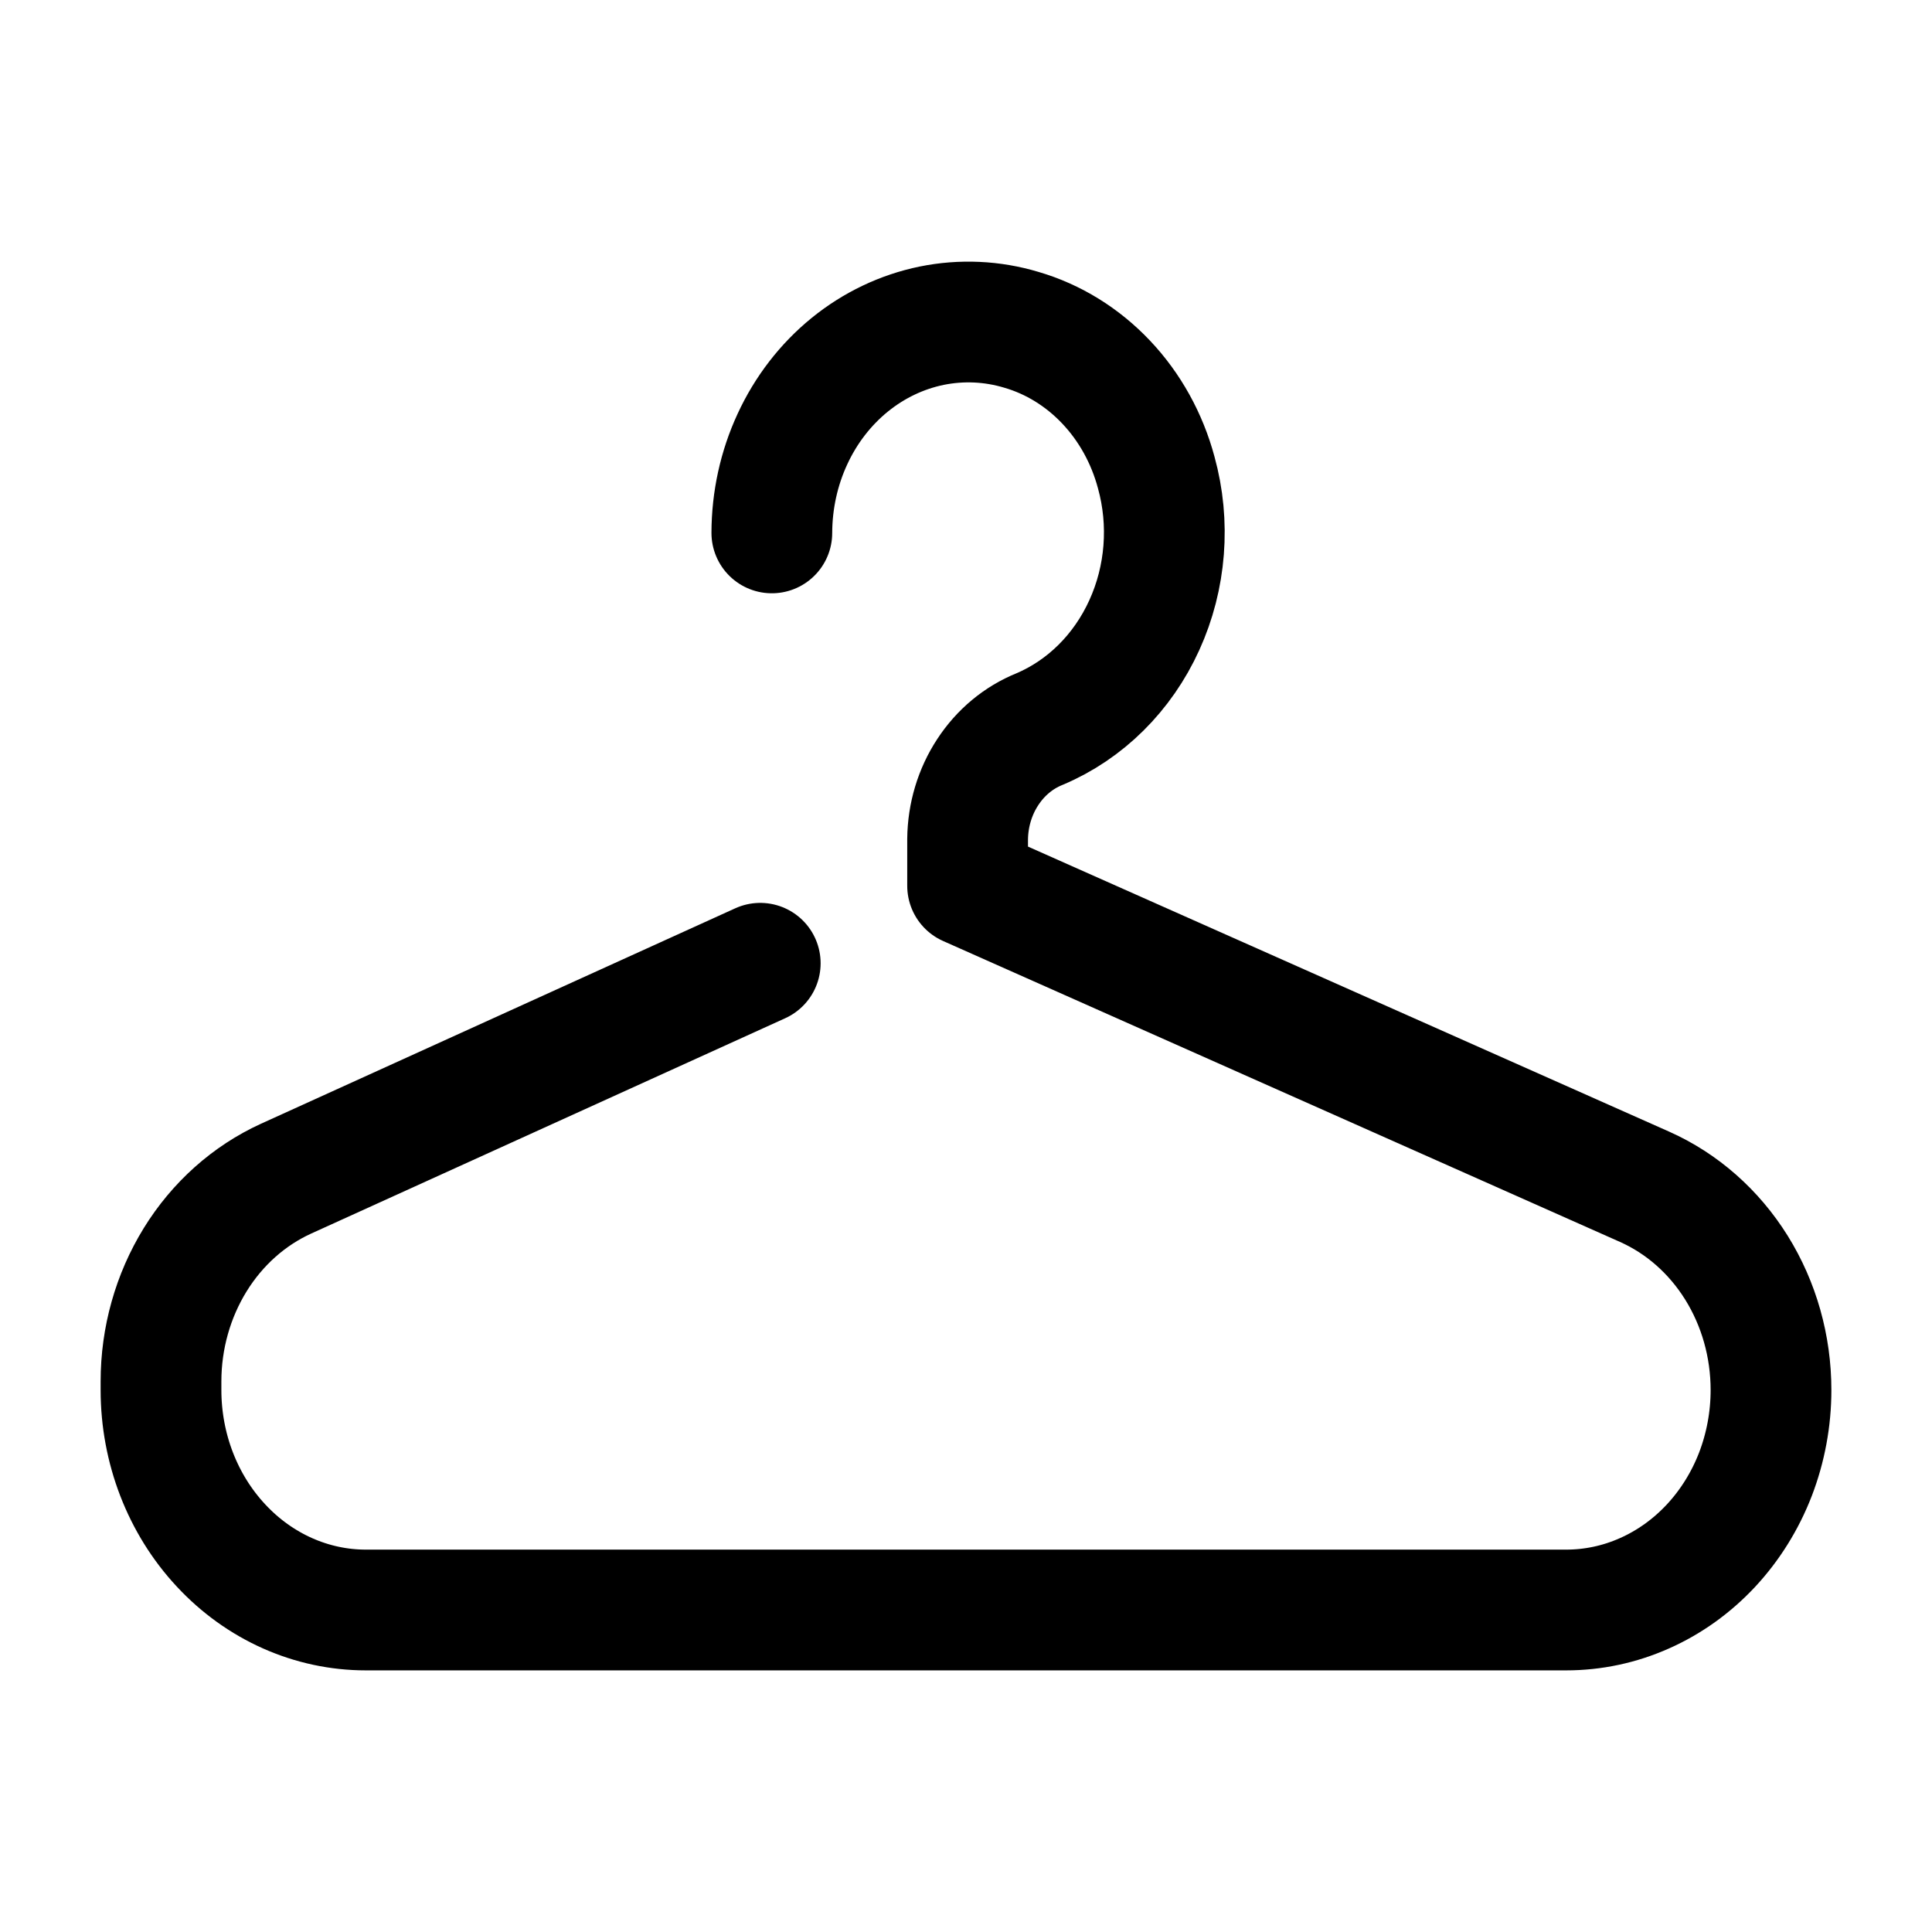
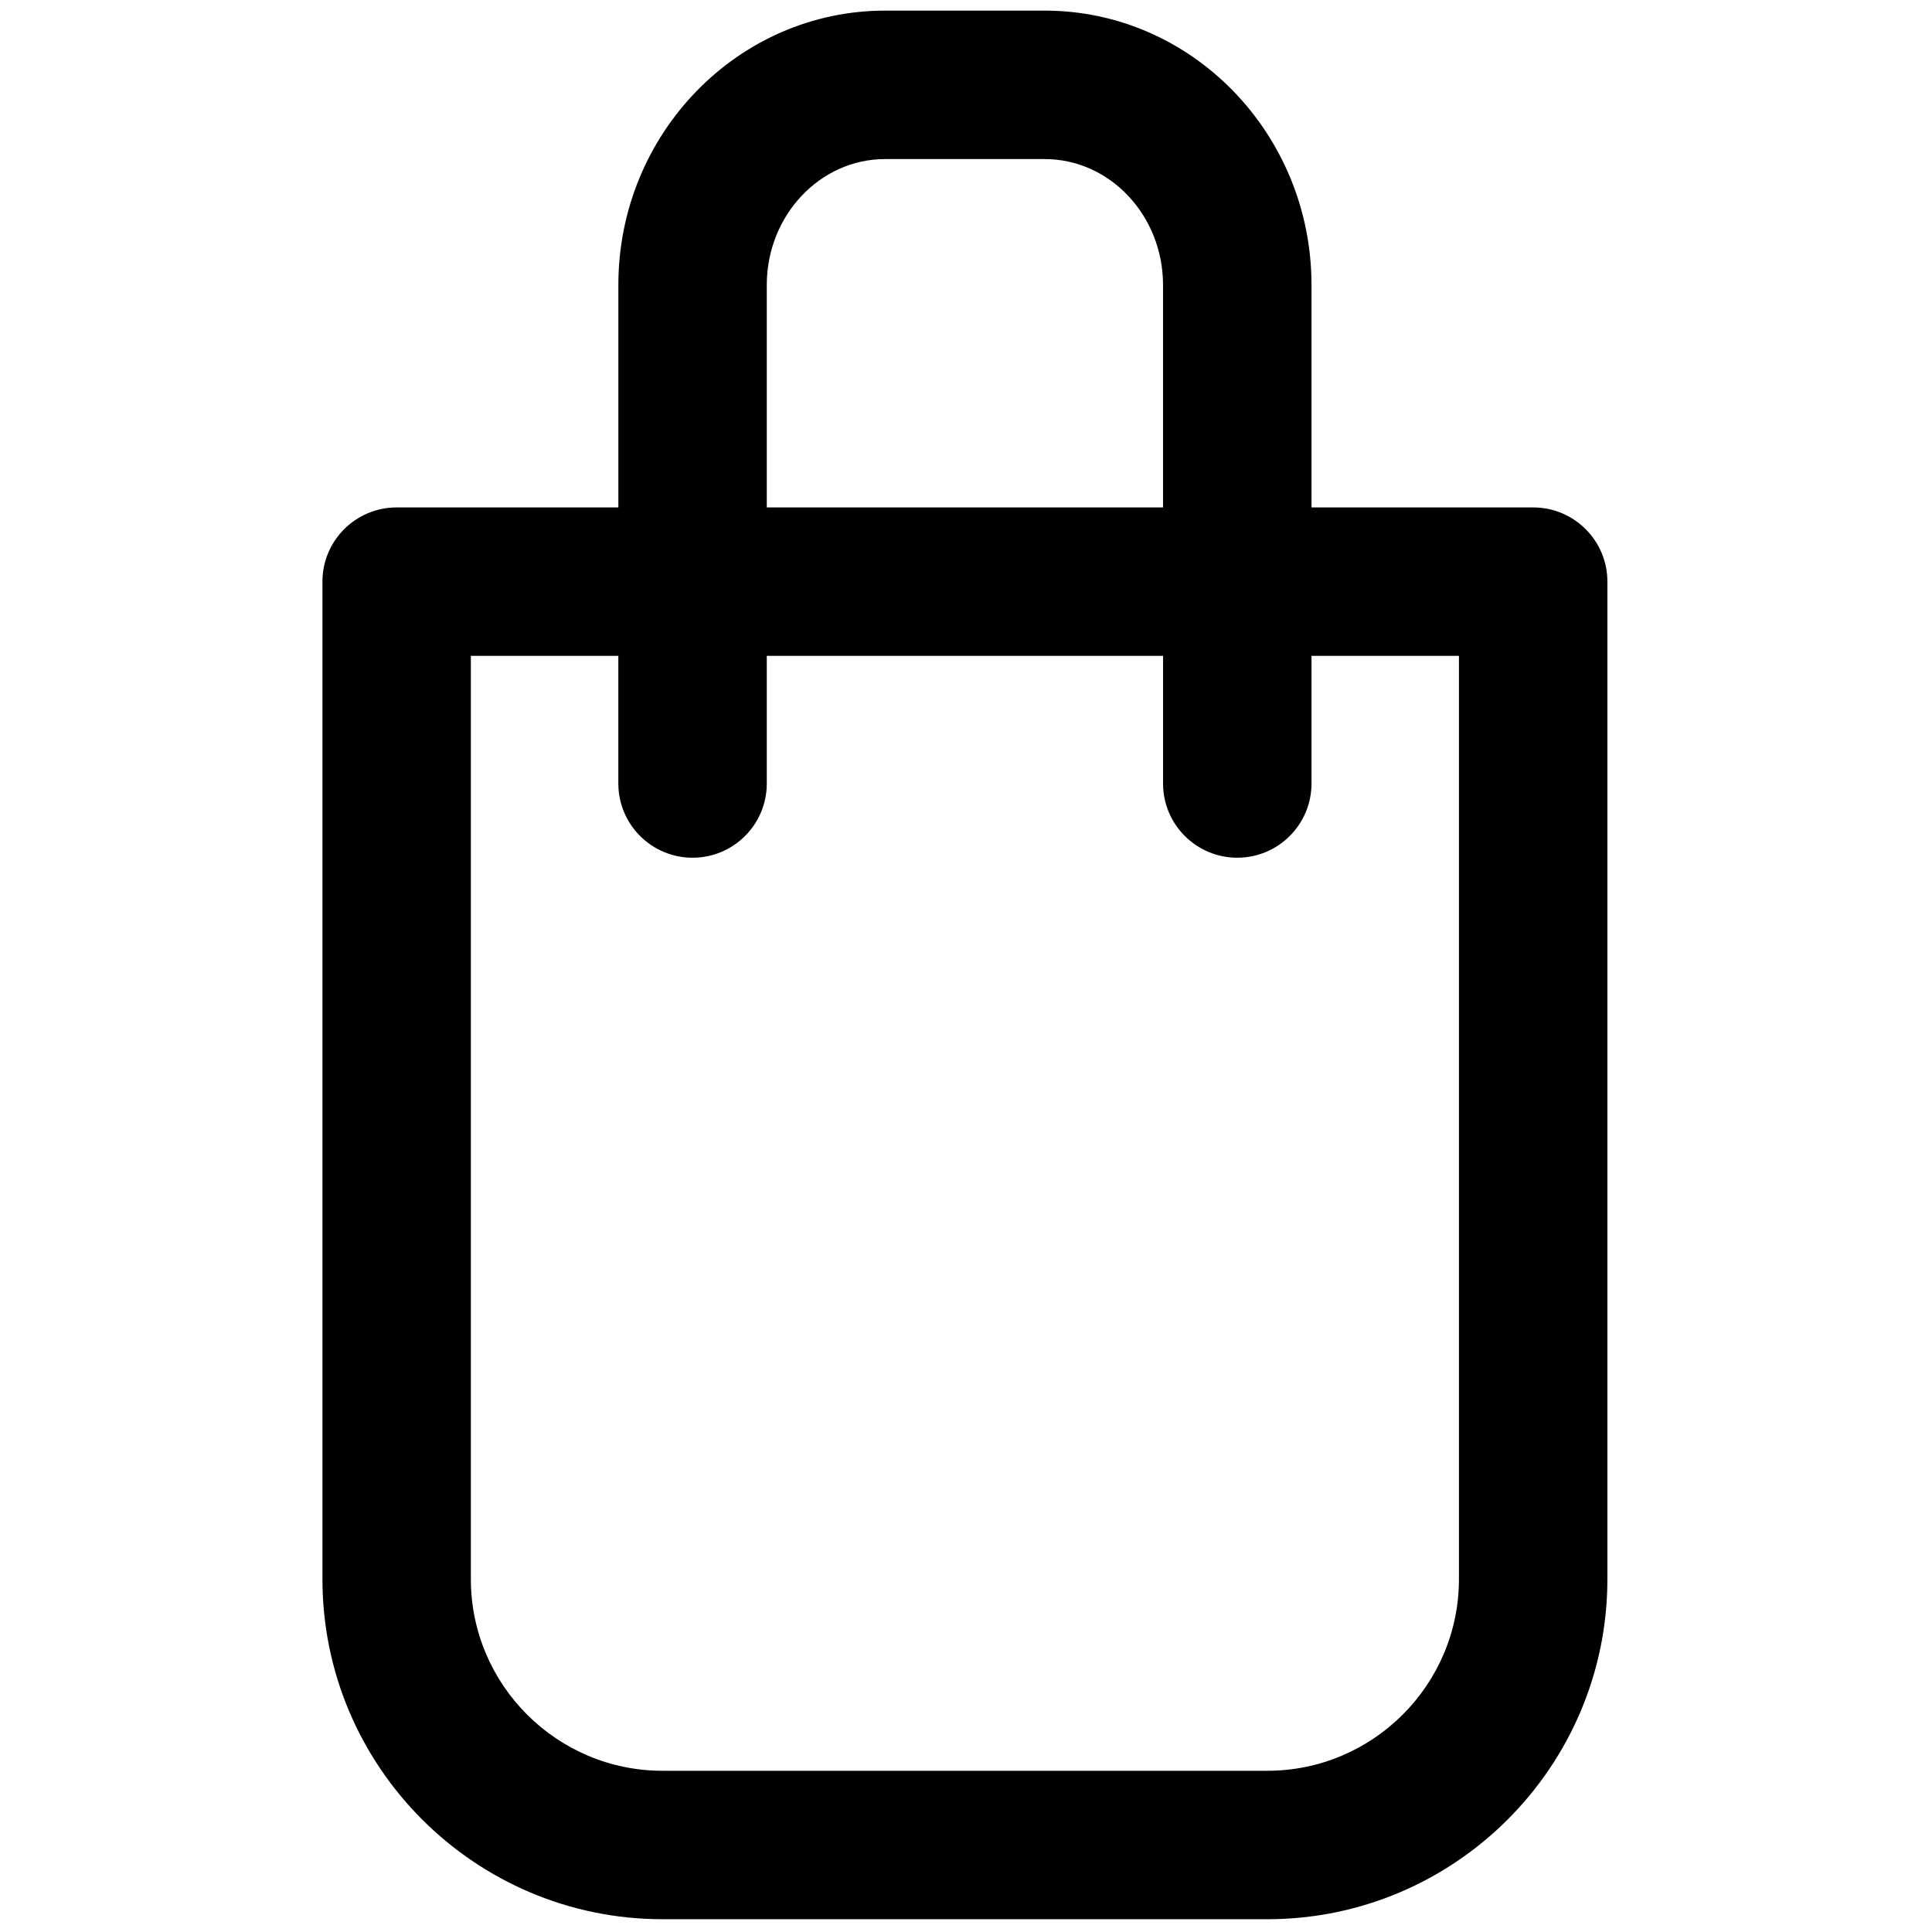
- <svg xmlns="http://www.w3.org/2000/svg" width="24" height="24" viewBox="0 0 24 24" fill="none">
-   <path d="M9.444 11.966L3.553 14.642C3.093 14.852 2.7 15.202 2.424 15.65C2.148 16.098 2 16.623 2 17.16V17.267C2 17.992 2.268 18.687 2.746 19.199C3.223 19.712 3.87 20 4.545 20H19.455C19.789 20 20.12 19.93 20.429 19.792C20.738 19.655 21.018 19.454 21.255 19.2C21.491 18.946 21.679 18.645 21.807 18.313C21.934 17.982 22 17.626 22 17.267C22 16.726 21.851 16.198 21.571 15.748C21.291 15.299 20.894 14.949 20.428 14.742L12.02 11.004V10.424C12.023 10.126 12.11 9.836 12.27 9.592C12.429 9.348 12.653 9.162 12.913 9.057C13.482 8.817 13.947 8.356 14.215 7.766C14.484 7.176 14.537 6.499 14.363 5.869C14.249 5.444 14.035 5.058 13.742 4.748C13.448 4.437 13.086 4.213 12.688 4.097C12.326 3.988 11.944 3.971 11.574 4.046C11.204 4.122 10.855 4.288 10.555 4.532C10.255 4.776 10.011 5.092 9.844 5.454C9.676 5.816 9.589 6.215 9.588 6.62" stroke="black" stroke-width="1.5" stroke-linecap="round" stroke-linejoin="round" />
+ <svg xmlns="http://www.w3.org/2000/svg" version="1.1" width="256" height="256" viewBox="0 0 256 256" xml:space="preserve">
+   <defs>
+ </defs>
+   <g style="stroke: none; stroke-width: 0; stroke-dasharray: none; stroke-linecap: butt; stroke-linejoin: miter; stroke-miterlimit: 10; fill: none; fill-rule: nonzero; opacity: 1;" transform="translate(1.406593 1.406593) scale(2.81 2.81)">
+     <path d="M 71.796 23.427 H 61.343 v -10.49 C 61.343 5.804 55.699 0 48.762 0 h -7.523 c -6.937 0 -12.581 5.804 -12.581 12.937 v 10.49 H 18.204 c -1.933 0 -3.5 1.567 -3.5 3.5 v 47.037 C 14.704 82.807 21.897 90 30.74 90 h 28.52 c 8.843 0 16.036 -7.193 16.036 -16.036 V 26.927 C 75.296 24.994 73.729 23.427 71.796 23.427 z M 35.657 12.937 C 35.657 9.664 38.161 7 41.238 7 h 7.523 c 3.077 0 5.581 2.664 5.581 5.937 v 10.49 H 35.657 V 12.937 z M 68.296 73.964 c 0 4.982 -4.054 9.036 -9.036 9.036 H 30.74 c -4.983 0 -9.037 -4.054 -9.037 -9.036 V 30.427 h 6.954 v 6.018 c 0 1.933 1.567 3.5 3.5 3.5 s 3.5 -1.567 3.5 -3.5 v -6.018 h 18.686 v 6.018 c 0 1.933 1.567 3.5 3.5 3.5 s 3.5 -1.567 3.5 -3.5 v -6.018 h 6.953 V 73.964 z" style="stroke: none; stroke-width: 1; stroke-dasharray: none; stroke-linecap: butt; stroke-linejoin: miter; stroke-miterlimit: 10; fill: rgb(0,0,0); fill-rule: nonzero; opacity: 1;" transform=" matrix(1 0 0 1 0 0) " stroke-linecap="round" />
+   </g>
</svg>
